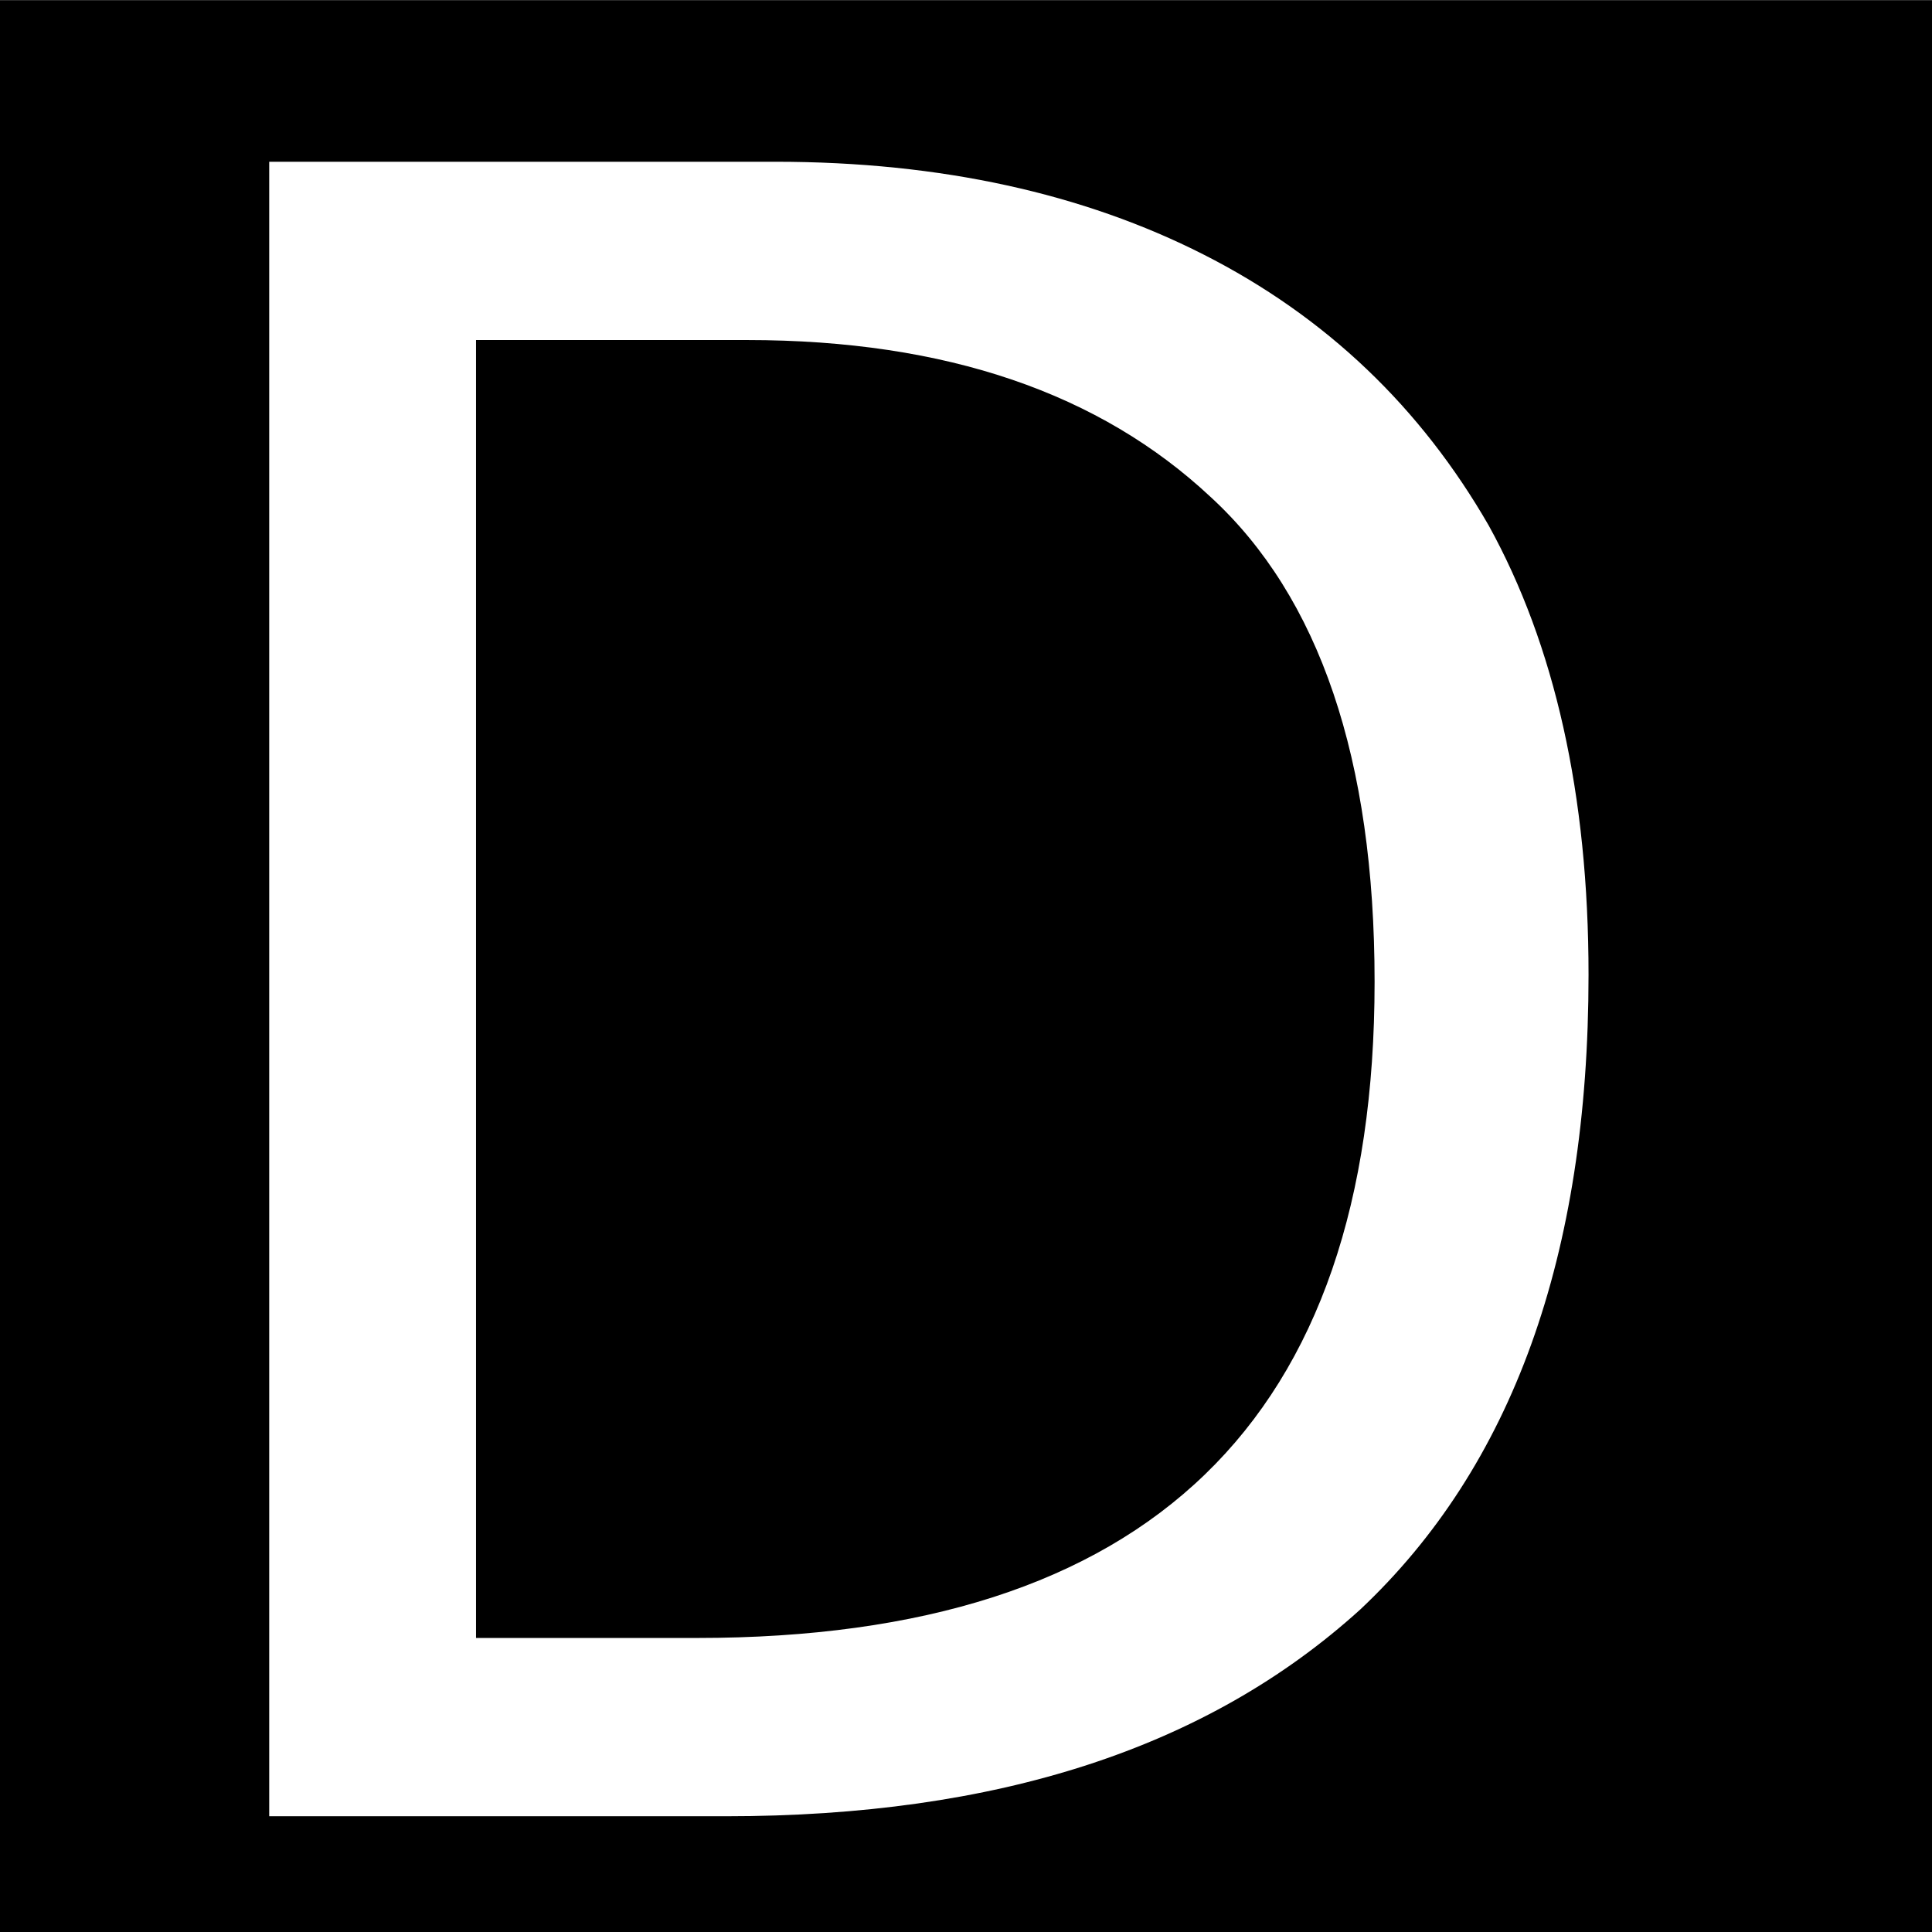
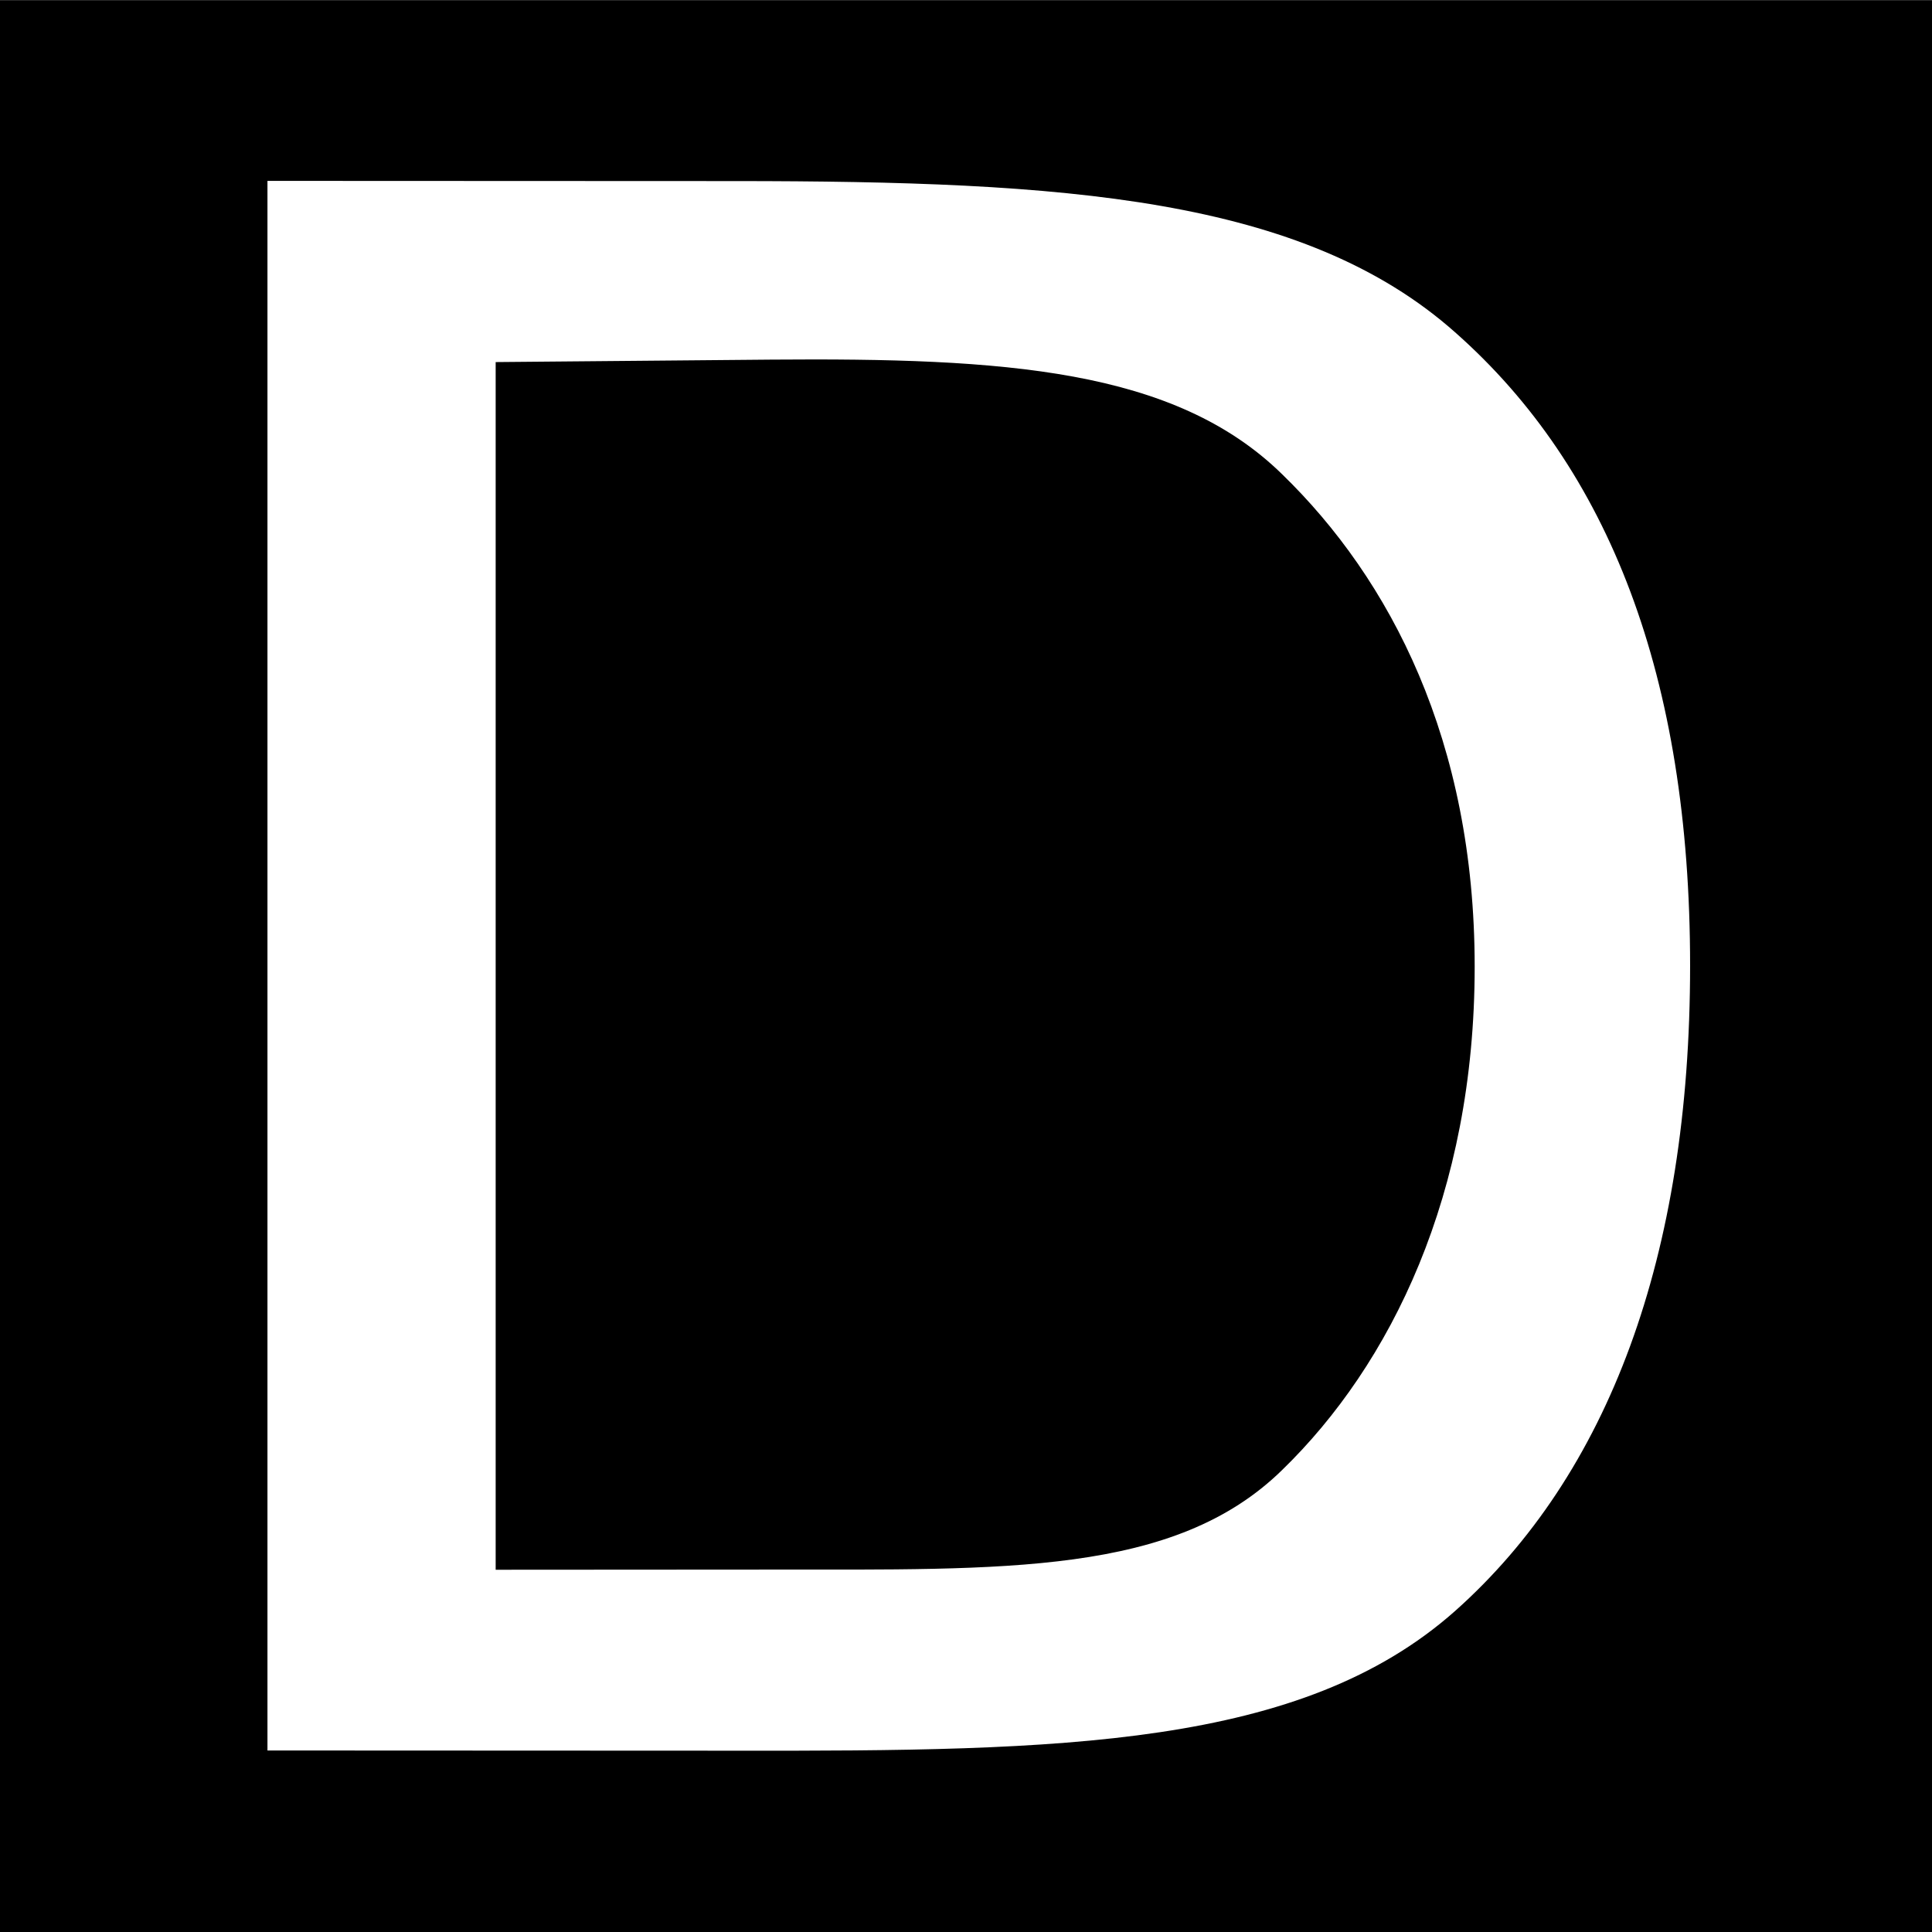
<svg xmlns="http://www.w3.org/2000/svg" width="16" height="16" viewBox="0 0 4.233 4.233" version="1.1" id="svg8">
  <defs id="defs2" />
  <g id="layer1" transform="translate(0,-292.7667)">
    <rect id="rect31" width="4.233" height="4.233" x="0" y="292.767" style="stroke-width:0.265" />
-     <text xml:space="preserve" style="font-style:normal;font-weight:normal;font-size:5.071px;line-height:1.25;font-family:sans-serif;letter-spacing:0px;word-spacing:0px;fill:#ffffff;fill-opacity:1;stroke:none;stroke-width:0.127" x="0.088" y="296.745" id="text35">
-       <tspan id="tspan33" x="0.088" y="296.745" style="fill:#ffffff;fill-opacity:1;stroke-width:0.127">D</tspan>
-     </text>
+     <path id="path823" style="font-style:normal;font-weight:normal;font-size:5.071px;line-height:1.25;font-family:sans-serif;letter-spacing:0px;word-spacing:0px;fill:#ffffff;fill-opacity:1;stroke:none;stroke-width:0.127" d="m 1.086,293.56 v 2.646 l 0.604,-3.8e-4 c 0.51,-3.3e-4 0.883,0.013 1.119,-0.218 0.238,-0.231 0.422,-0.604 0.422,-1.103 0,-0.495 -0.185,-0.849 -0.422,-1.079 -0.236,-0.231 -0.609,-0.255 -1.119,-0.251 z m -0.5,-0.397 1.027,4.4e-4 c 0.716,3.2e-4 1.242,0.034 1.577,0.333 0.335,0.297 0.513,0.752 0.513,1.386 0,0.637 -0.179,1.115 -0.515,1.414 -0.337,0.299 -0.862,0.307 -1.575,0.306 l -1.027,-4.5e-4 z" />
  </g>
</svg>
